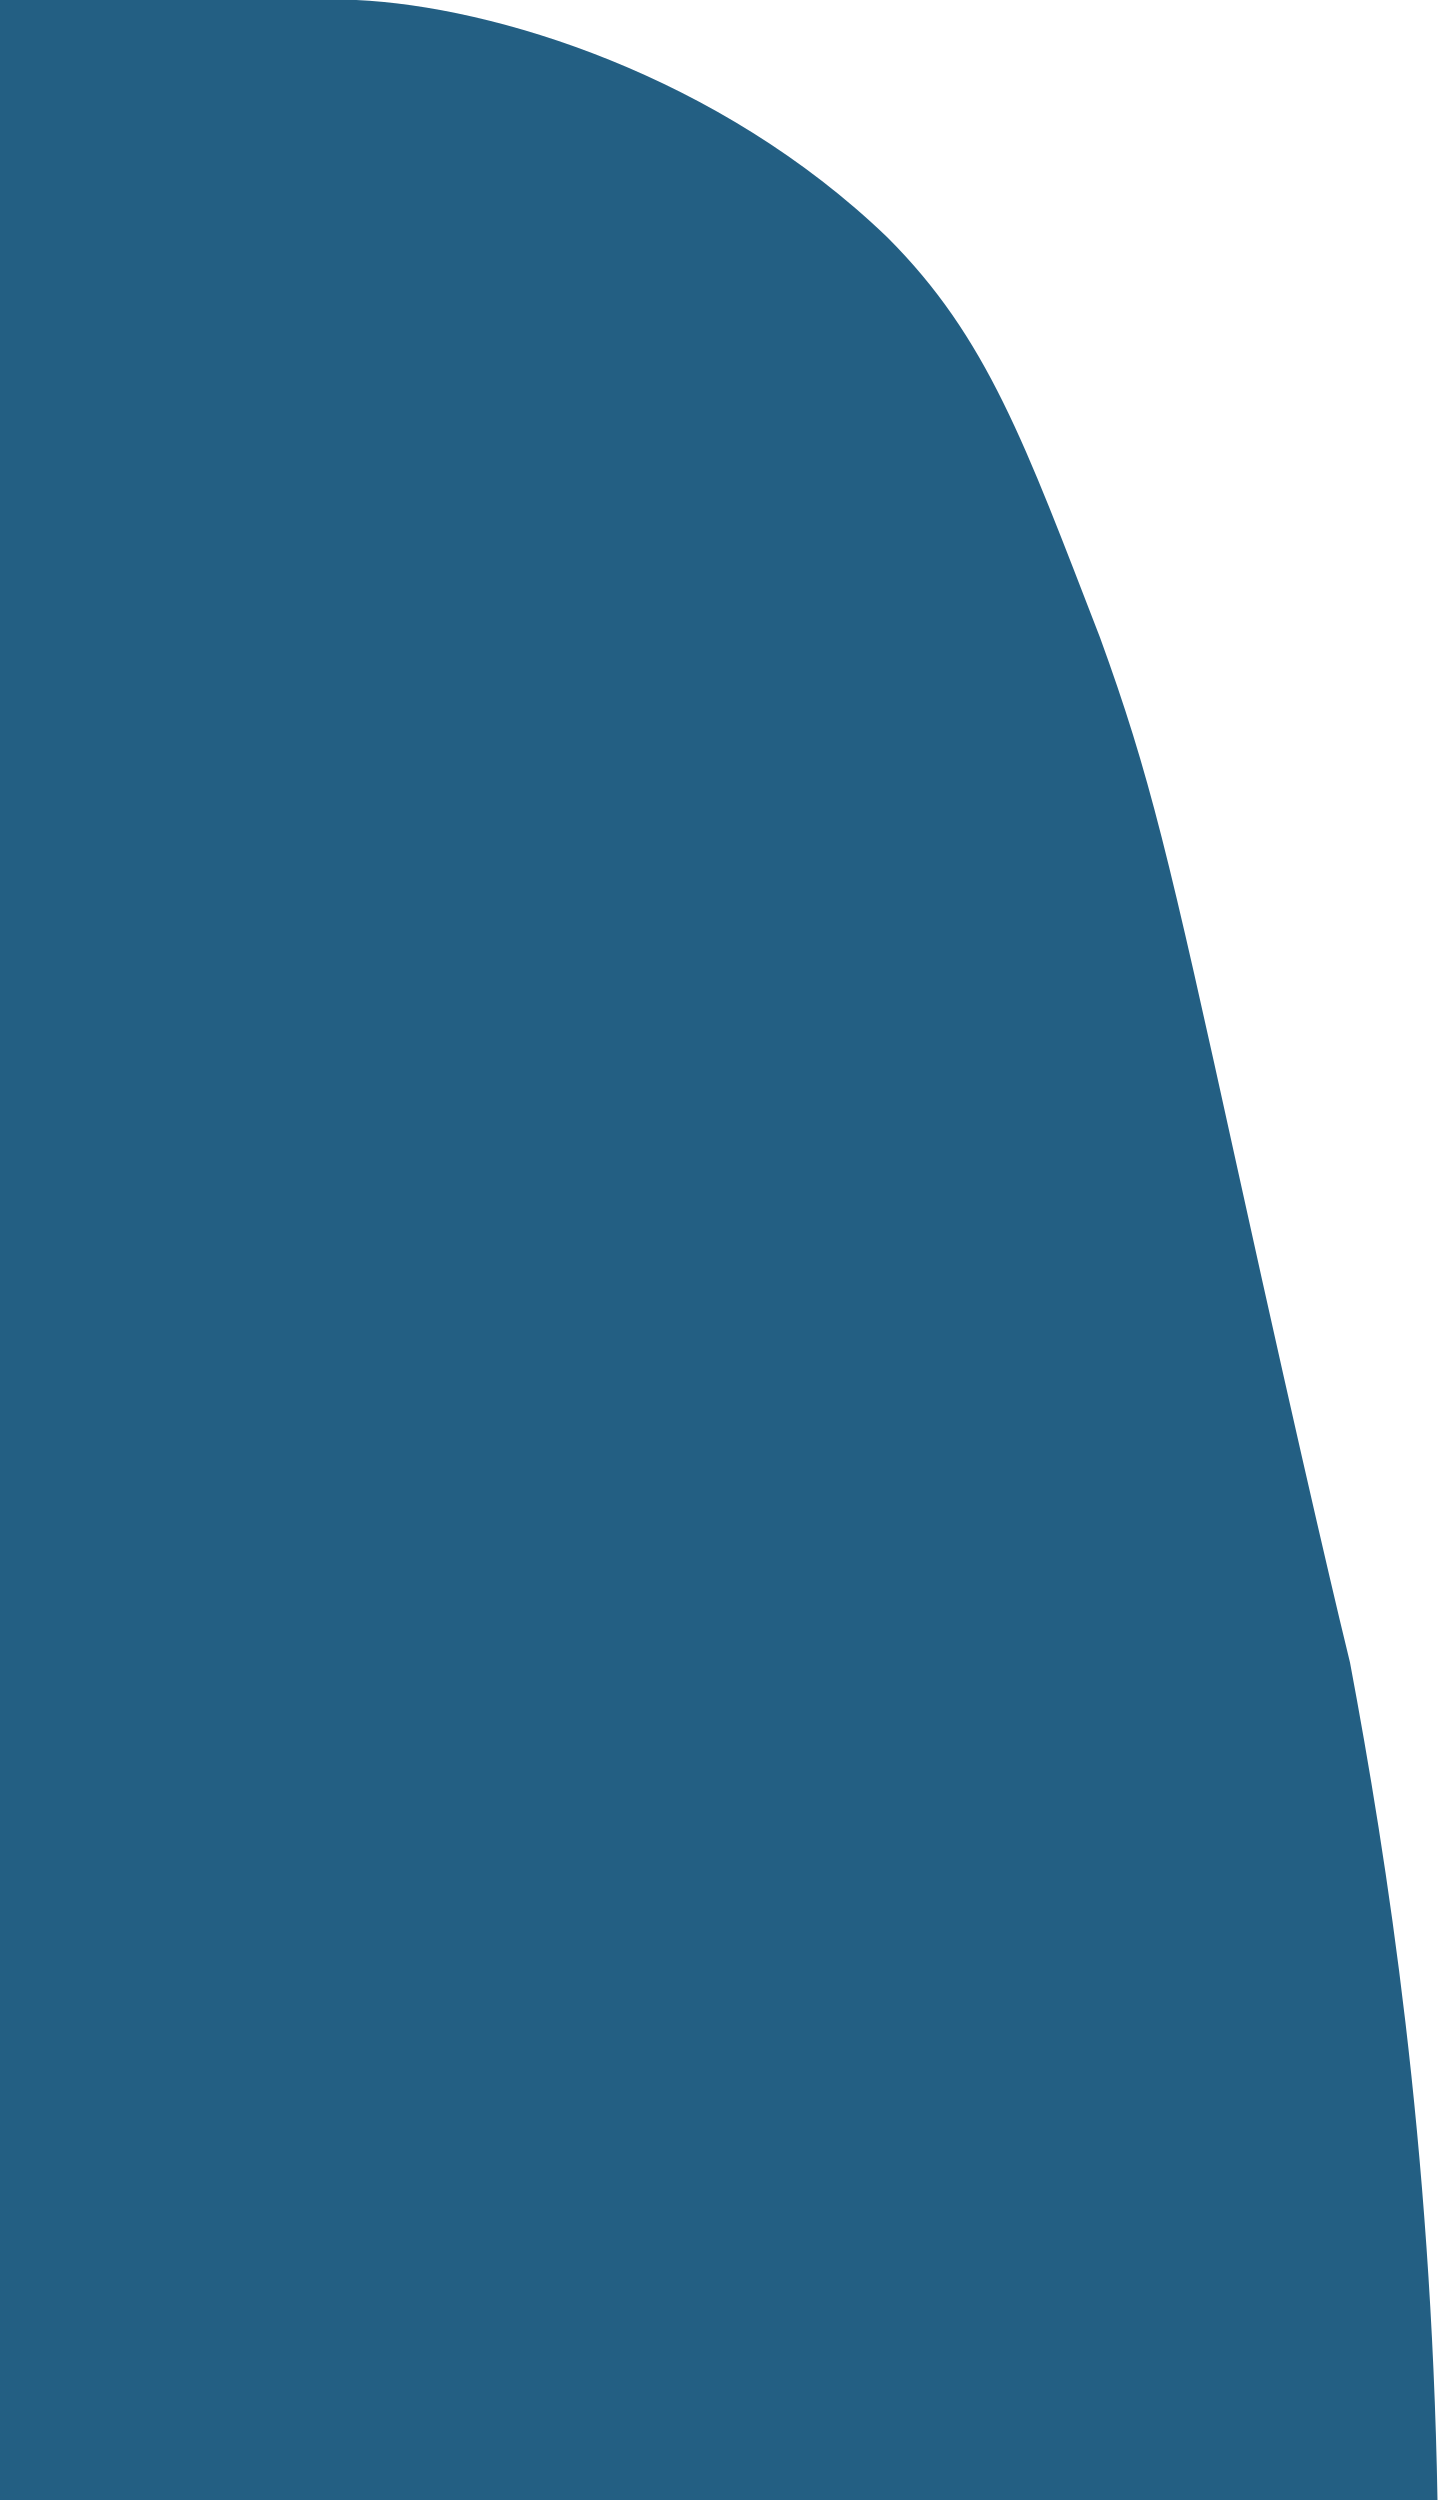
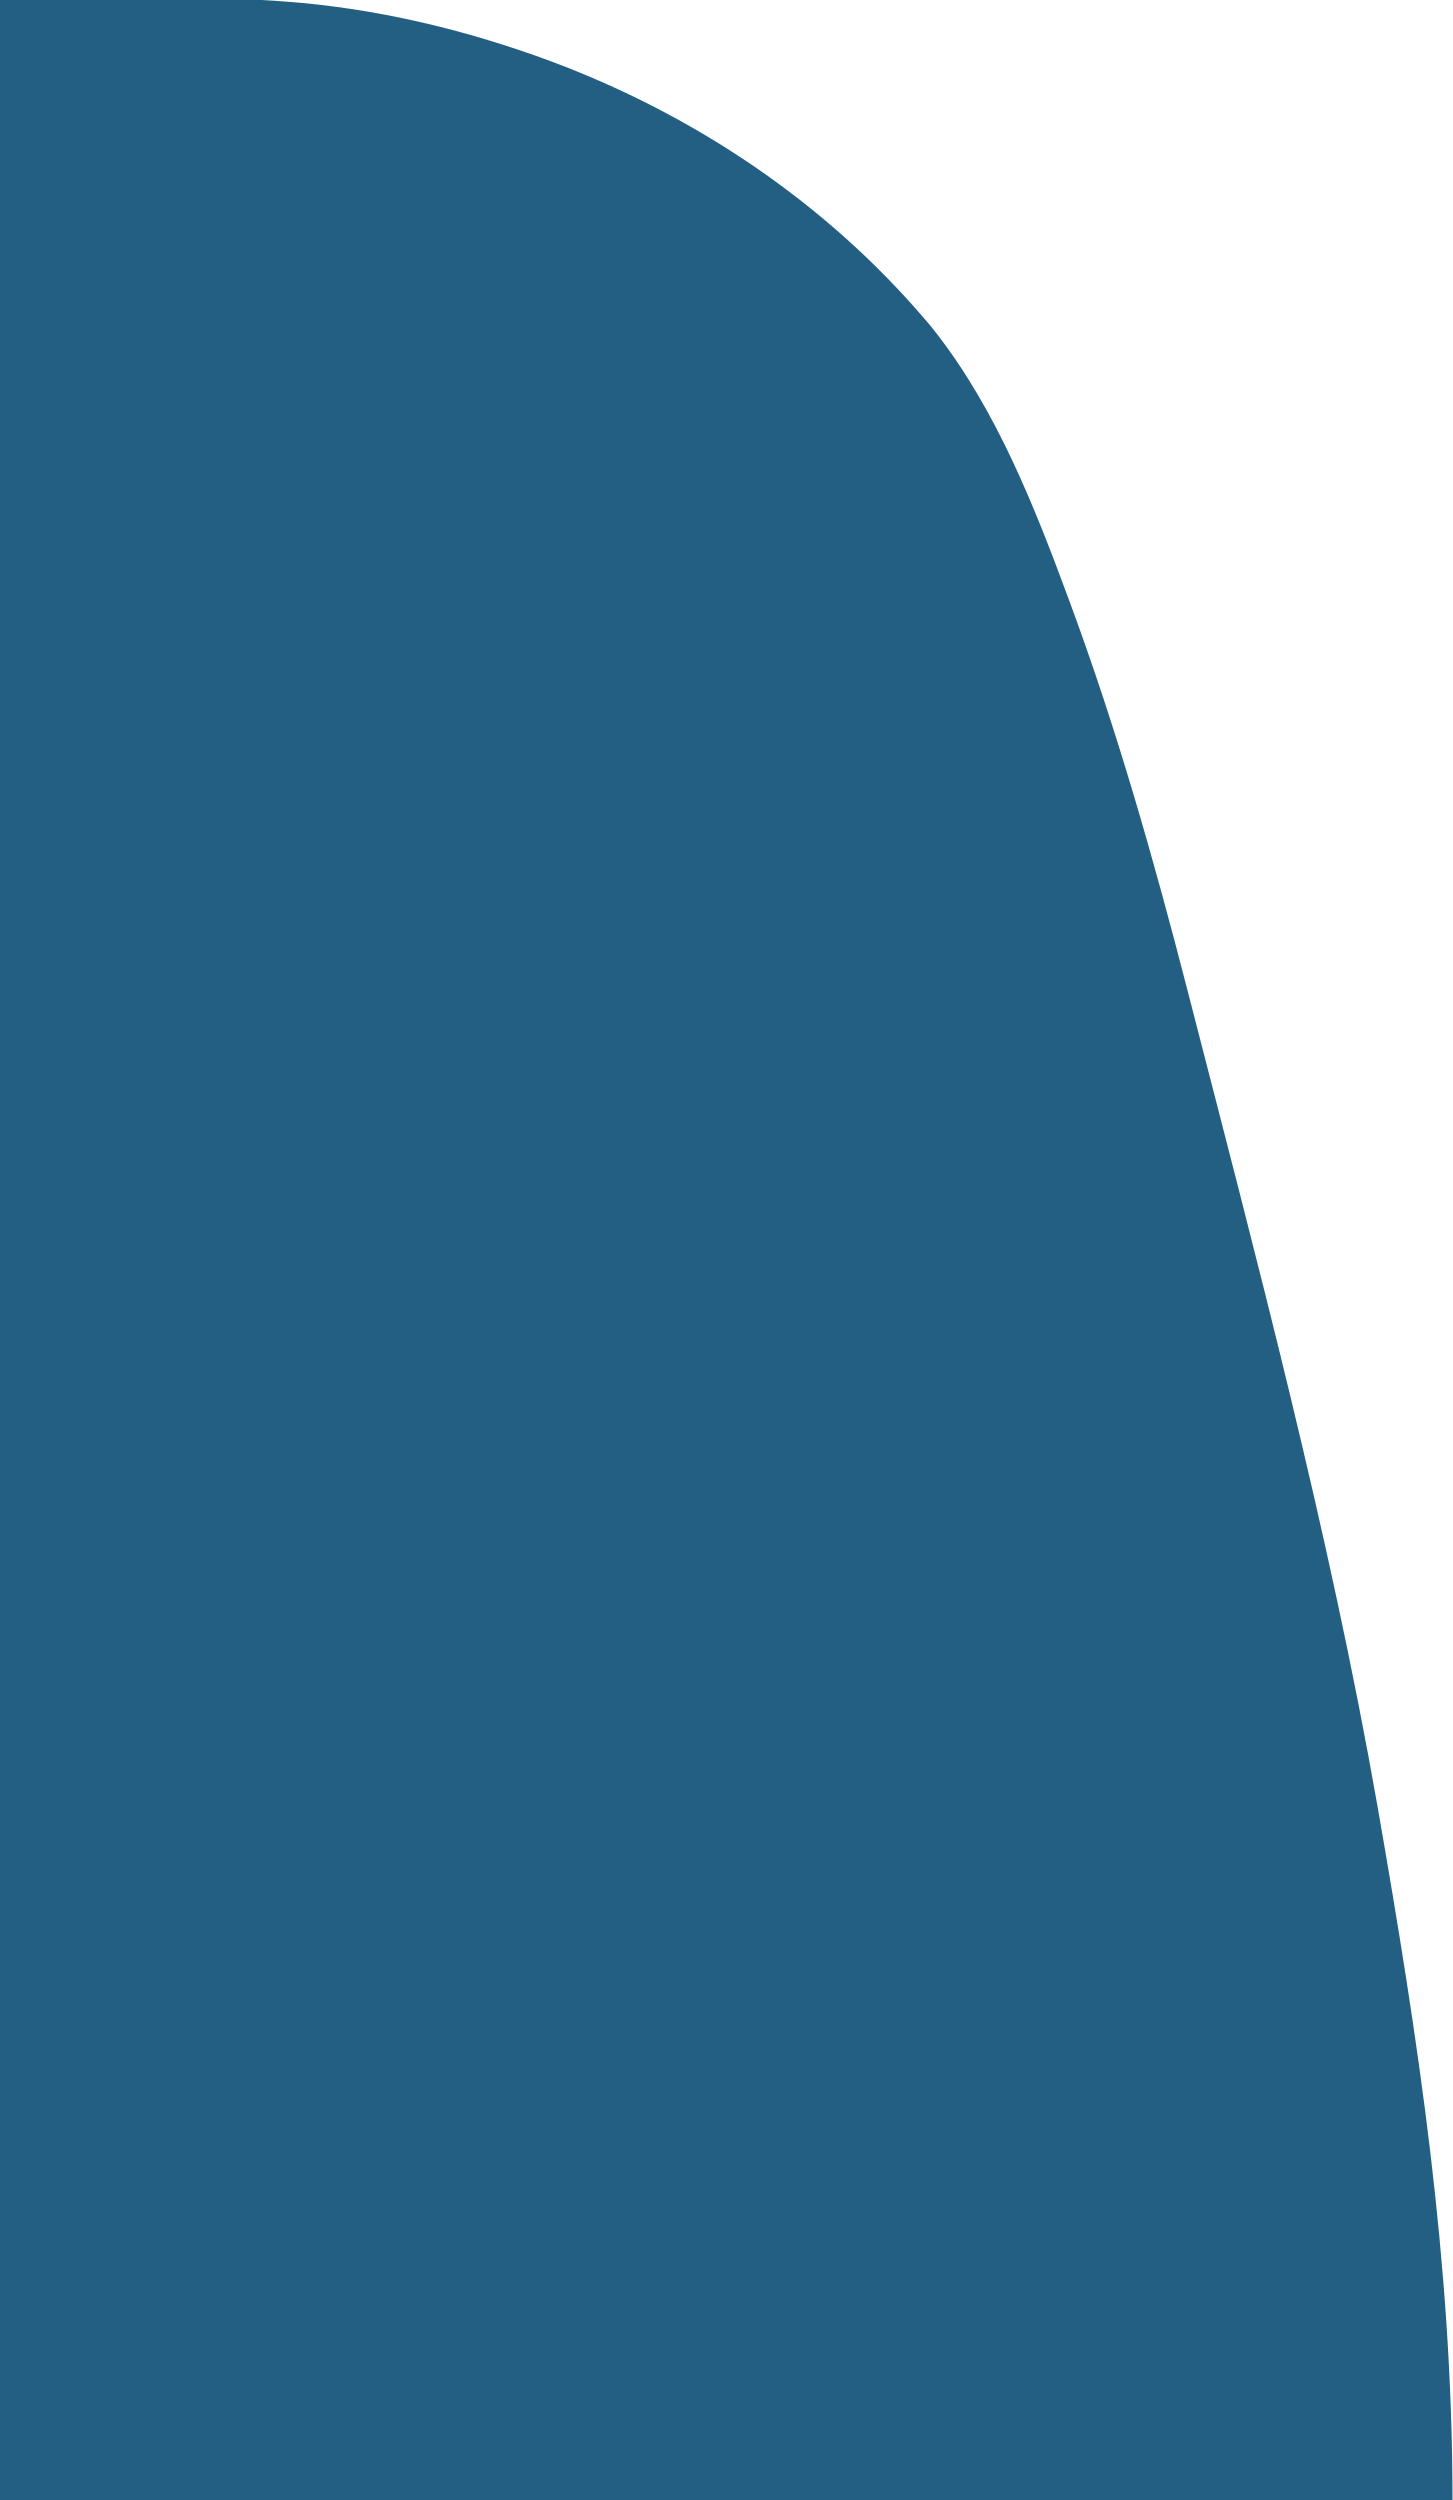
- <svg xmlns="http://www.w3.org/2000/svg" version="1.1" id="Слой_1" x="0px" y="0px" viewBox="0 0 23 40" style="enable-background:new 0 0 23 40;" xml:space="preserve">
-   <style type="text/css">
- 	.st0{fill:#235F83;}
- </style>
-   <path class="st0" d="M0,0v40h23c-0.1-5.7-0.8-10.2-1.4-13.4c-0.1-0.4-0.7-2.9-1.8-7.9c-1.1-5-1.4-6.3-2.2-8.5  c-1.2-3.1-1.8-4.8-3.4-6.4C11.5,1.2,7.9,0.1,5.7,0C5.4,0,4.1,0,2.9,0C1.7,0,0.7,0,0,0z" />
+ <svg xmlns="http://www.w3.org/2000/svg" id="_Шар_1" data-name=" Шар 1" viewBox="0 0 34.86 60">
+   <defs>
+     <style>
+       .cls-1 {
+         fill: none;
+         stroke: #235f83;
+         stroke-miterlimit: 10;
+       }
+ 
+       .cls-2 {
+         fill: #235f83;
+       }
+     </style>
+   </defs>
+   <path class="cls-2" d="M0,.5h6.15s9.32.04,15.67,7.49c.07.08.13.16.2.24,1.46,1.85,2.36,4.16,3.17,6.35,1.13,3.05,2.02,6.18,2.83,9.33,1.66,6.44,3.4,12.98,4.55,19.54.97,5.56,1.79,10.91,1.79,16.55H0V.5Z" />
+   <path class="cls-1" d="M34.36,60c0-5.64-.82-10.99-1.79-16.55-1.15-6.55-2.89-13.09-4.55-19.54-.81-3.15-1.7-6.28-2.83-9.33-.81-2.19-1.71-4.5-3.17-6.35-.06-.08-.13-.16-.2-.24-2.34-2.74-5.4-4.79-8.77-6.05-2.02-.75-4.16-1.26-6.32-1.41C4.18.35,2.57.5,0,.5" />
</svg>
